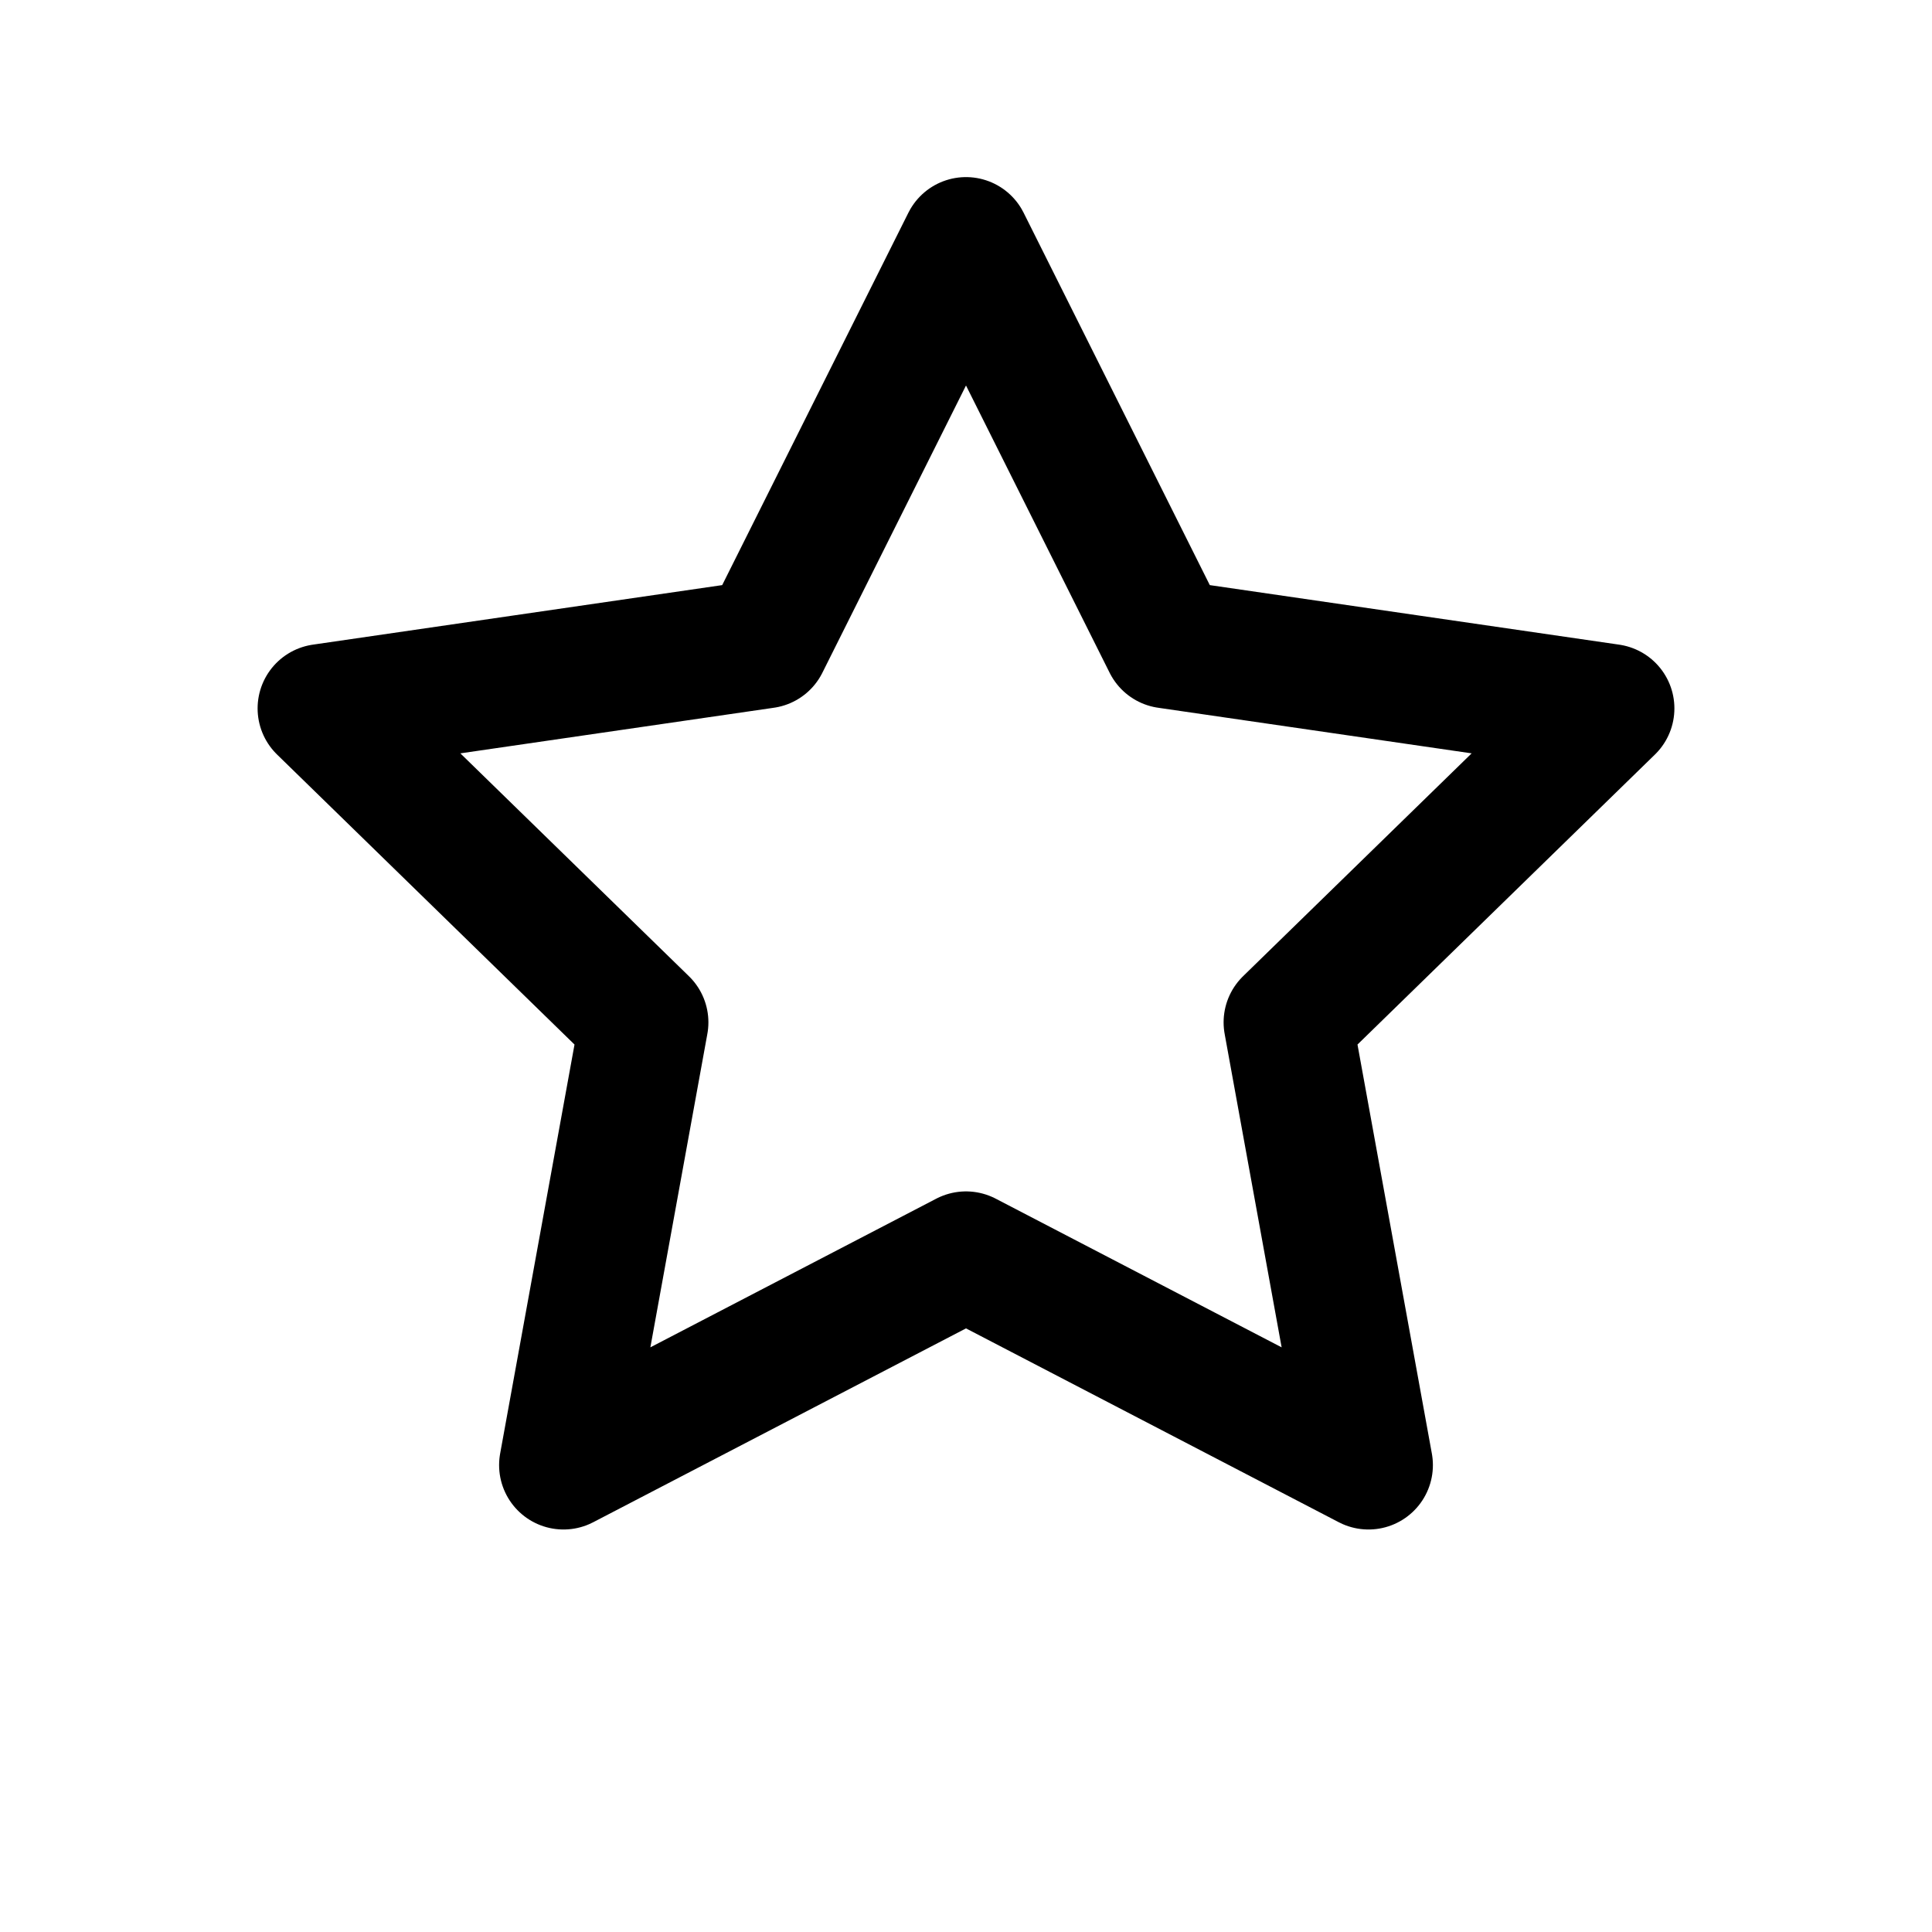
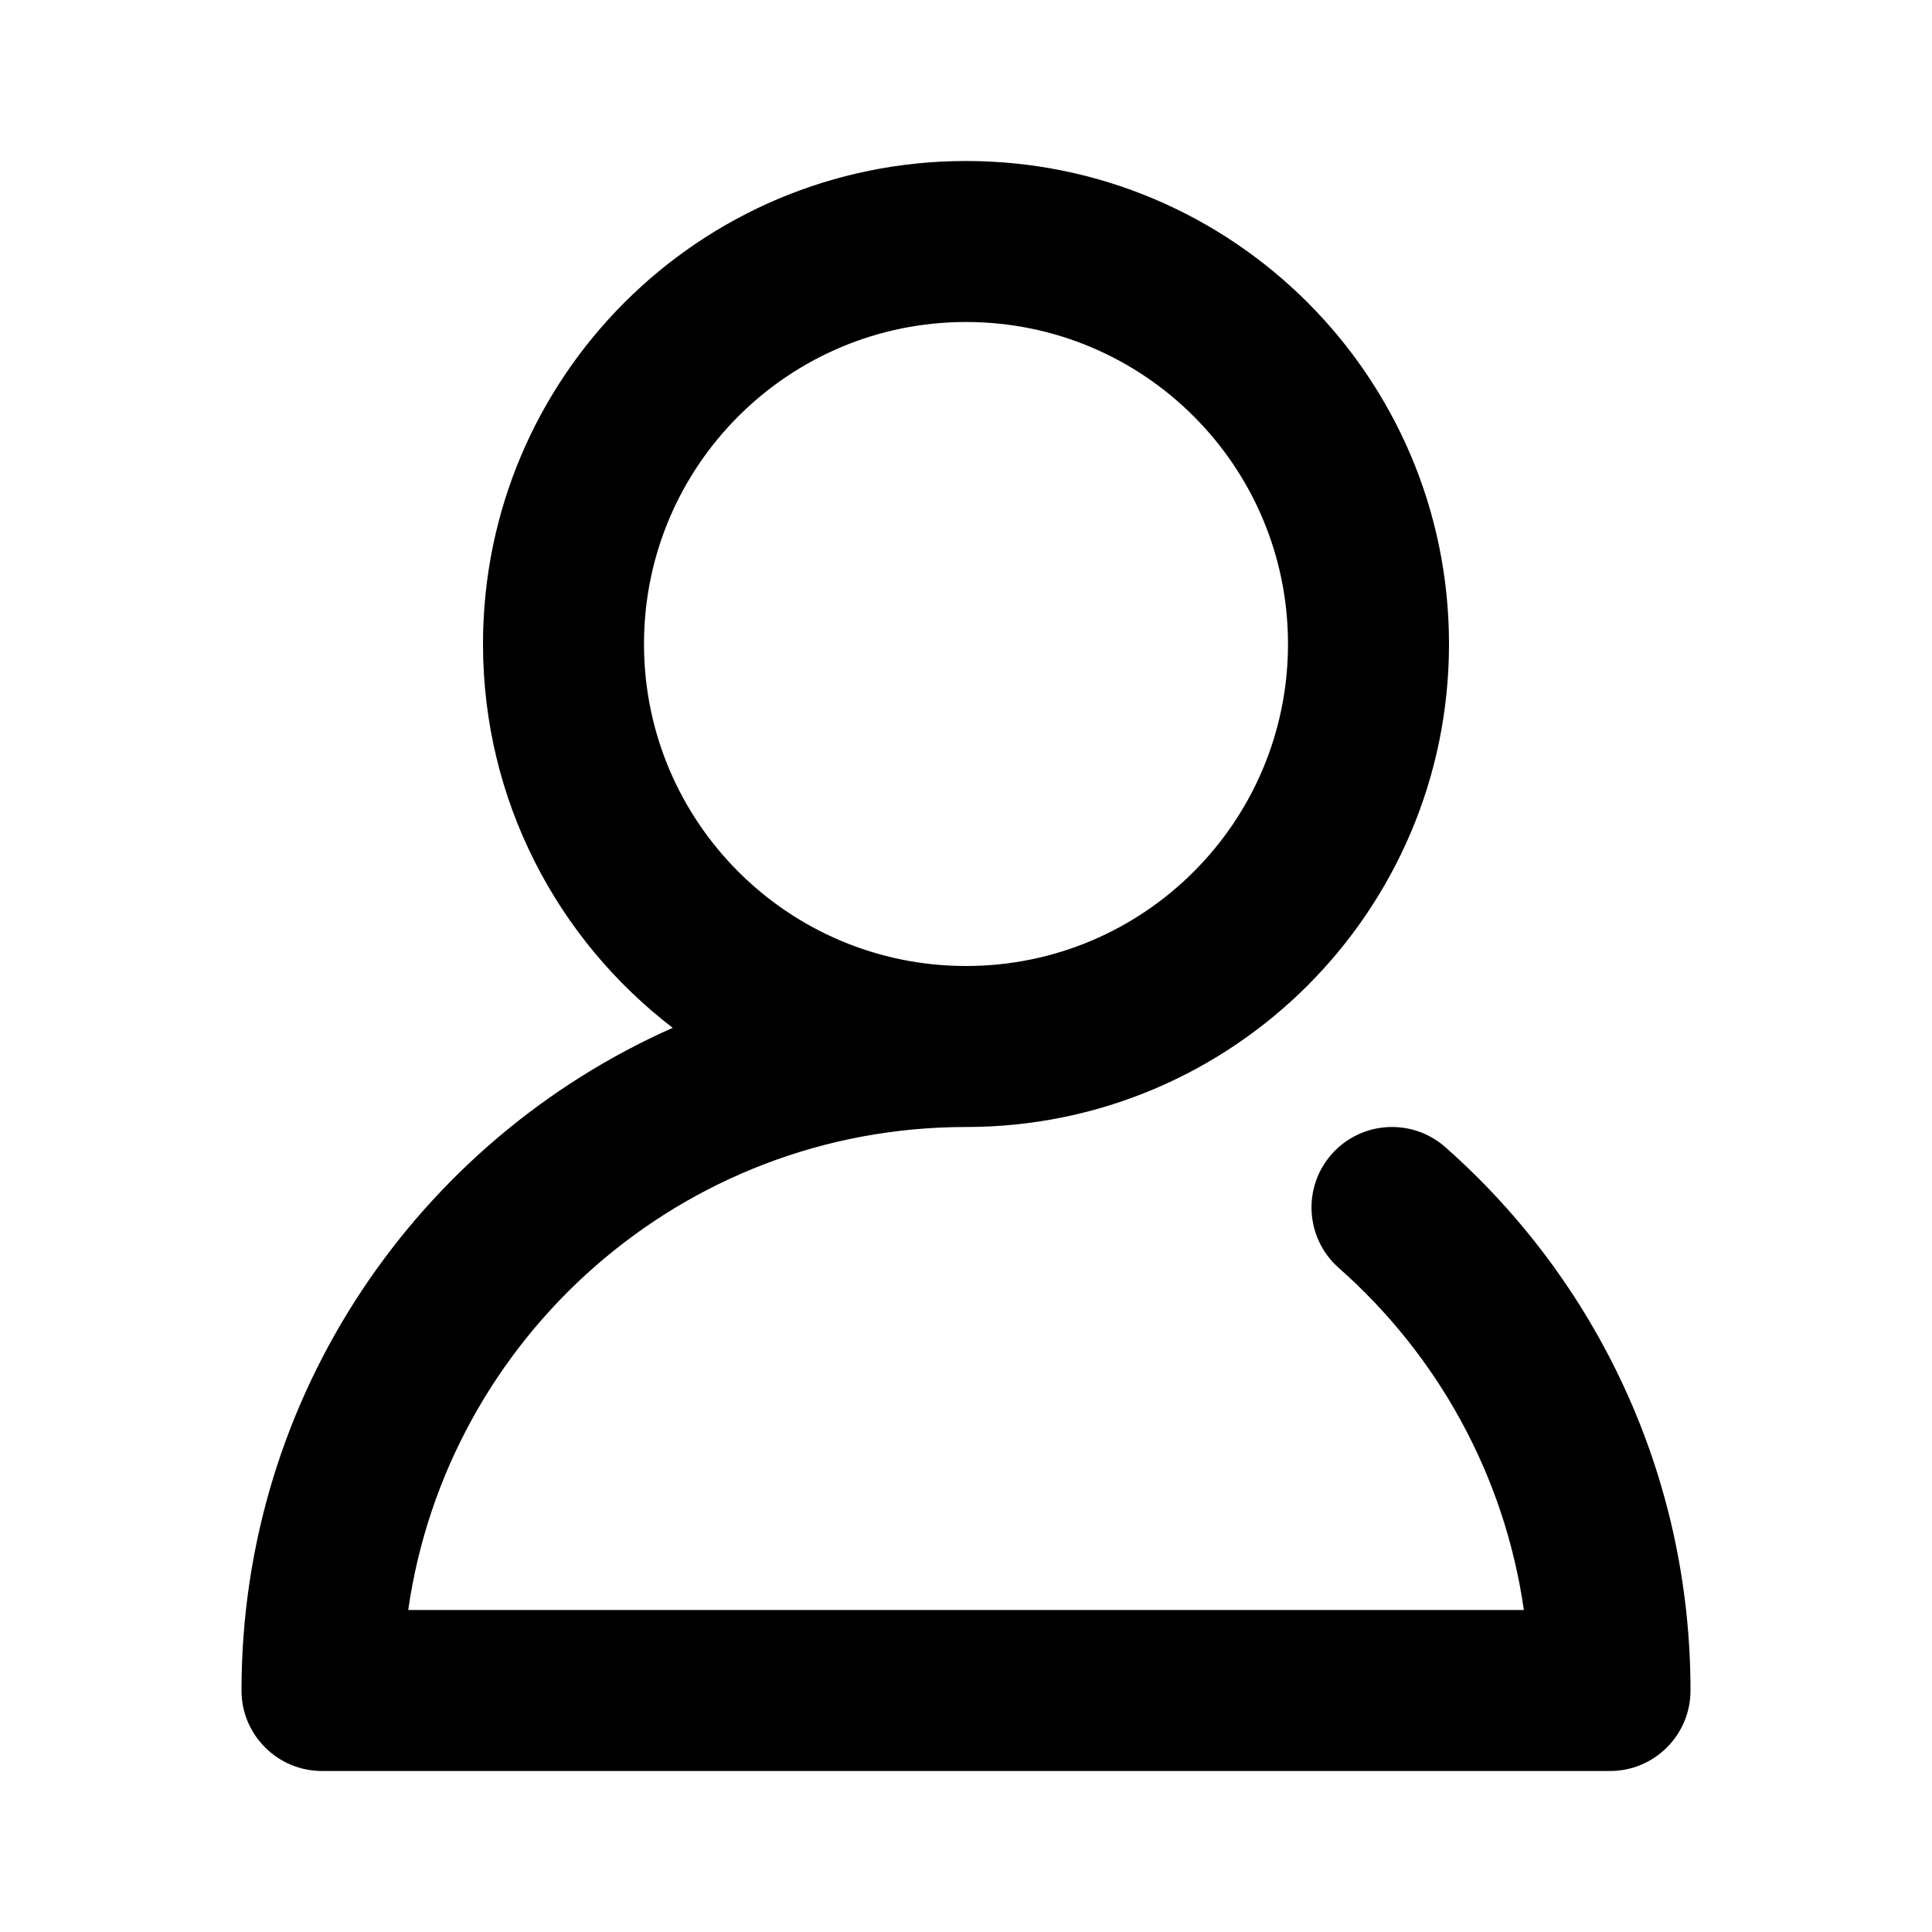
- <svg xmlns="http://www.w3.org/2000/svg" width="24" height="24" viewBox="0 0 24 24" fill="none" stroke="currentColor" stroke-width="1.6" stroke-linecap="round" stroke-linejoin="round">
-   <path d="M12 3l2.5 5 5.5.8-4 3.9 1 5.5-5-2.6-5 2.6 1-5.5-4-3.9 5.5-.8z" />
+ <svg xmlns="http://www.w3.org/2000/svg" width="24" height="24" viewBox="0 0 24 24" fill="none">
+   <path d="M12.001 14C15.314 14 18 11.314 18 8C18 4.686 15.314 2 12.001 2C8.687 2 6 4.686 6 8C6 9.944 6.925 11.671 8.357 12.768C5.202 14.166 3 17.326 3 21C3 21.552 3.448 22 4 22H20C20.553 22 21 21.552 21 21C21 18.312 19.821 15.898 17.954 14.25C17.54 13.885 16.908 13.924 16.542 14.338C16.177 14.752 16.216 15.384 16.63 15.75C17.849 16.825 18.689 18.316 18.93 20H5.071C5.557 16.608 8.474 14 12.001 14ZM8 8C8 5.791 9.791 4 12.001 4C14.21 4 16 5.791 16 8C16 10.209 14.21 12 12.001 12C9.791 12 8 10.209 8 8Z" fill="currentColor" />
</svg>
